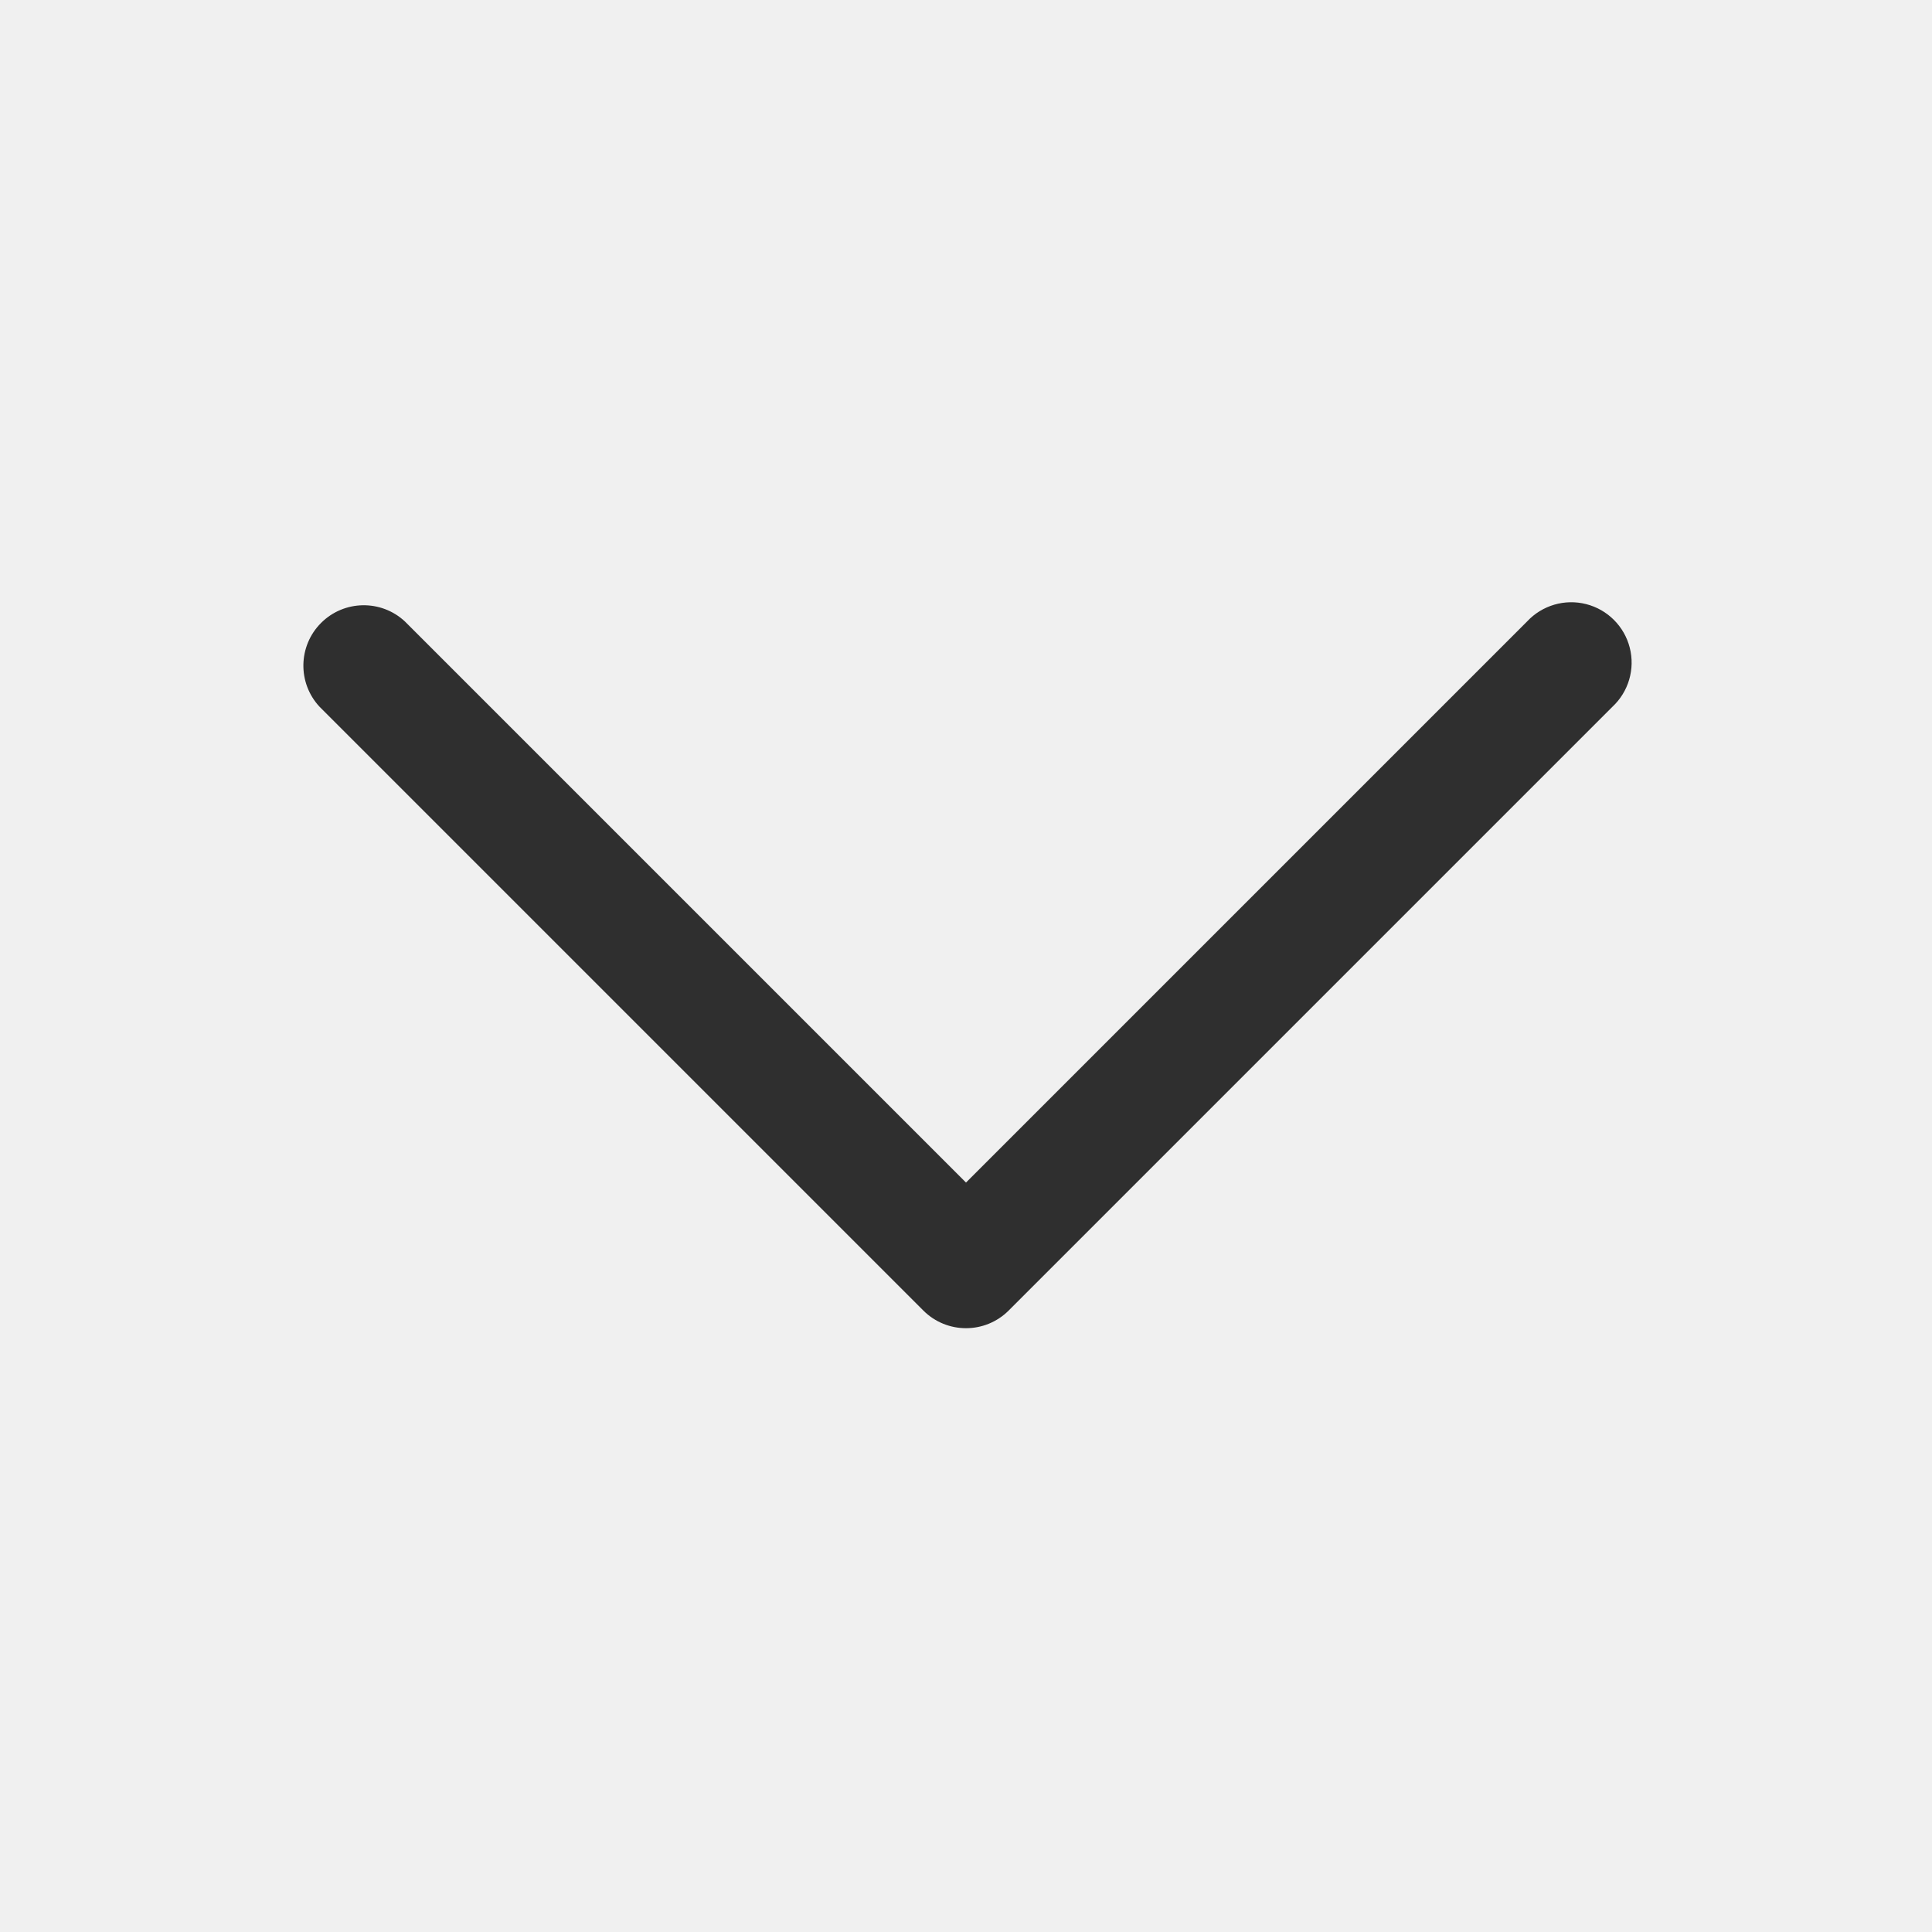
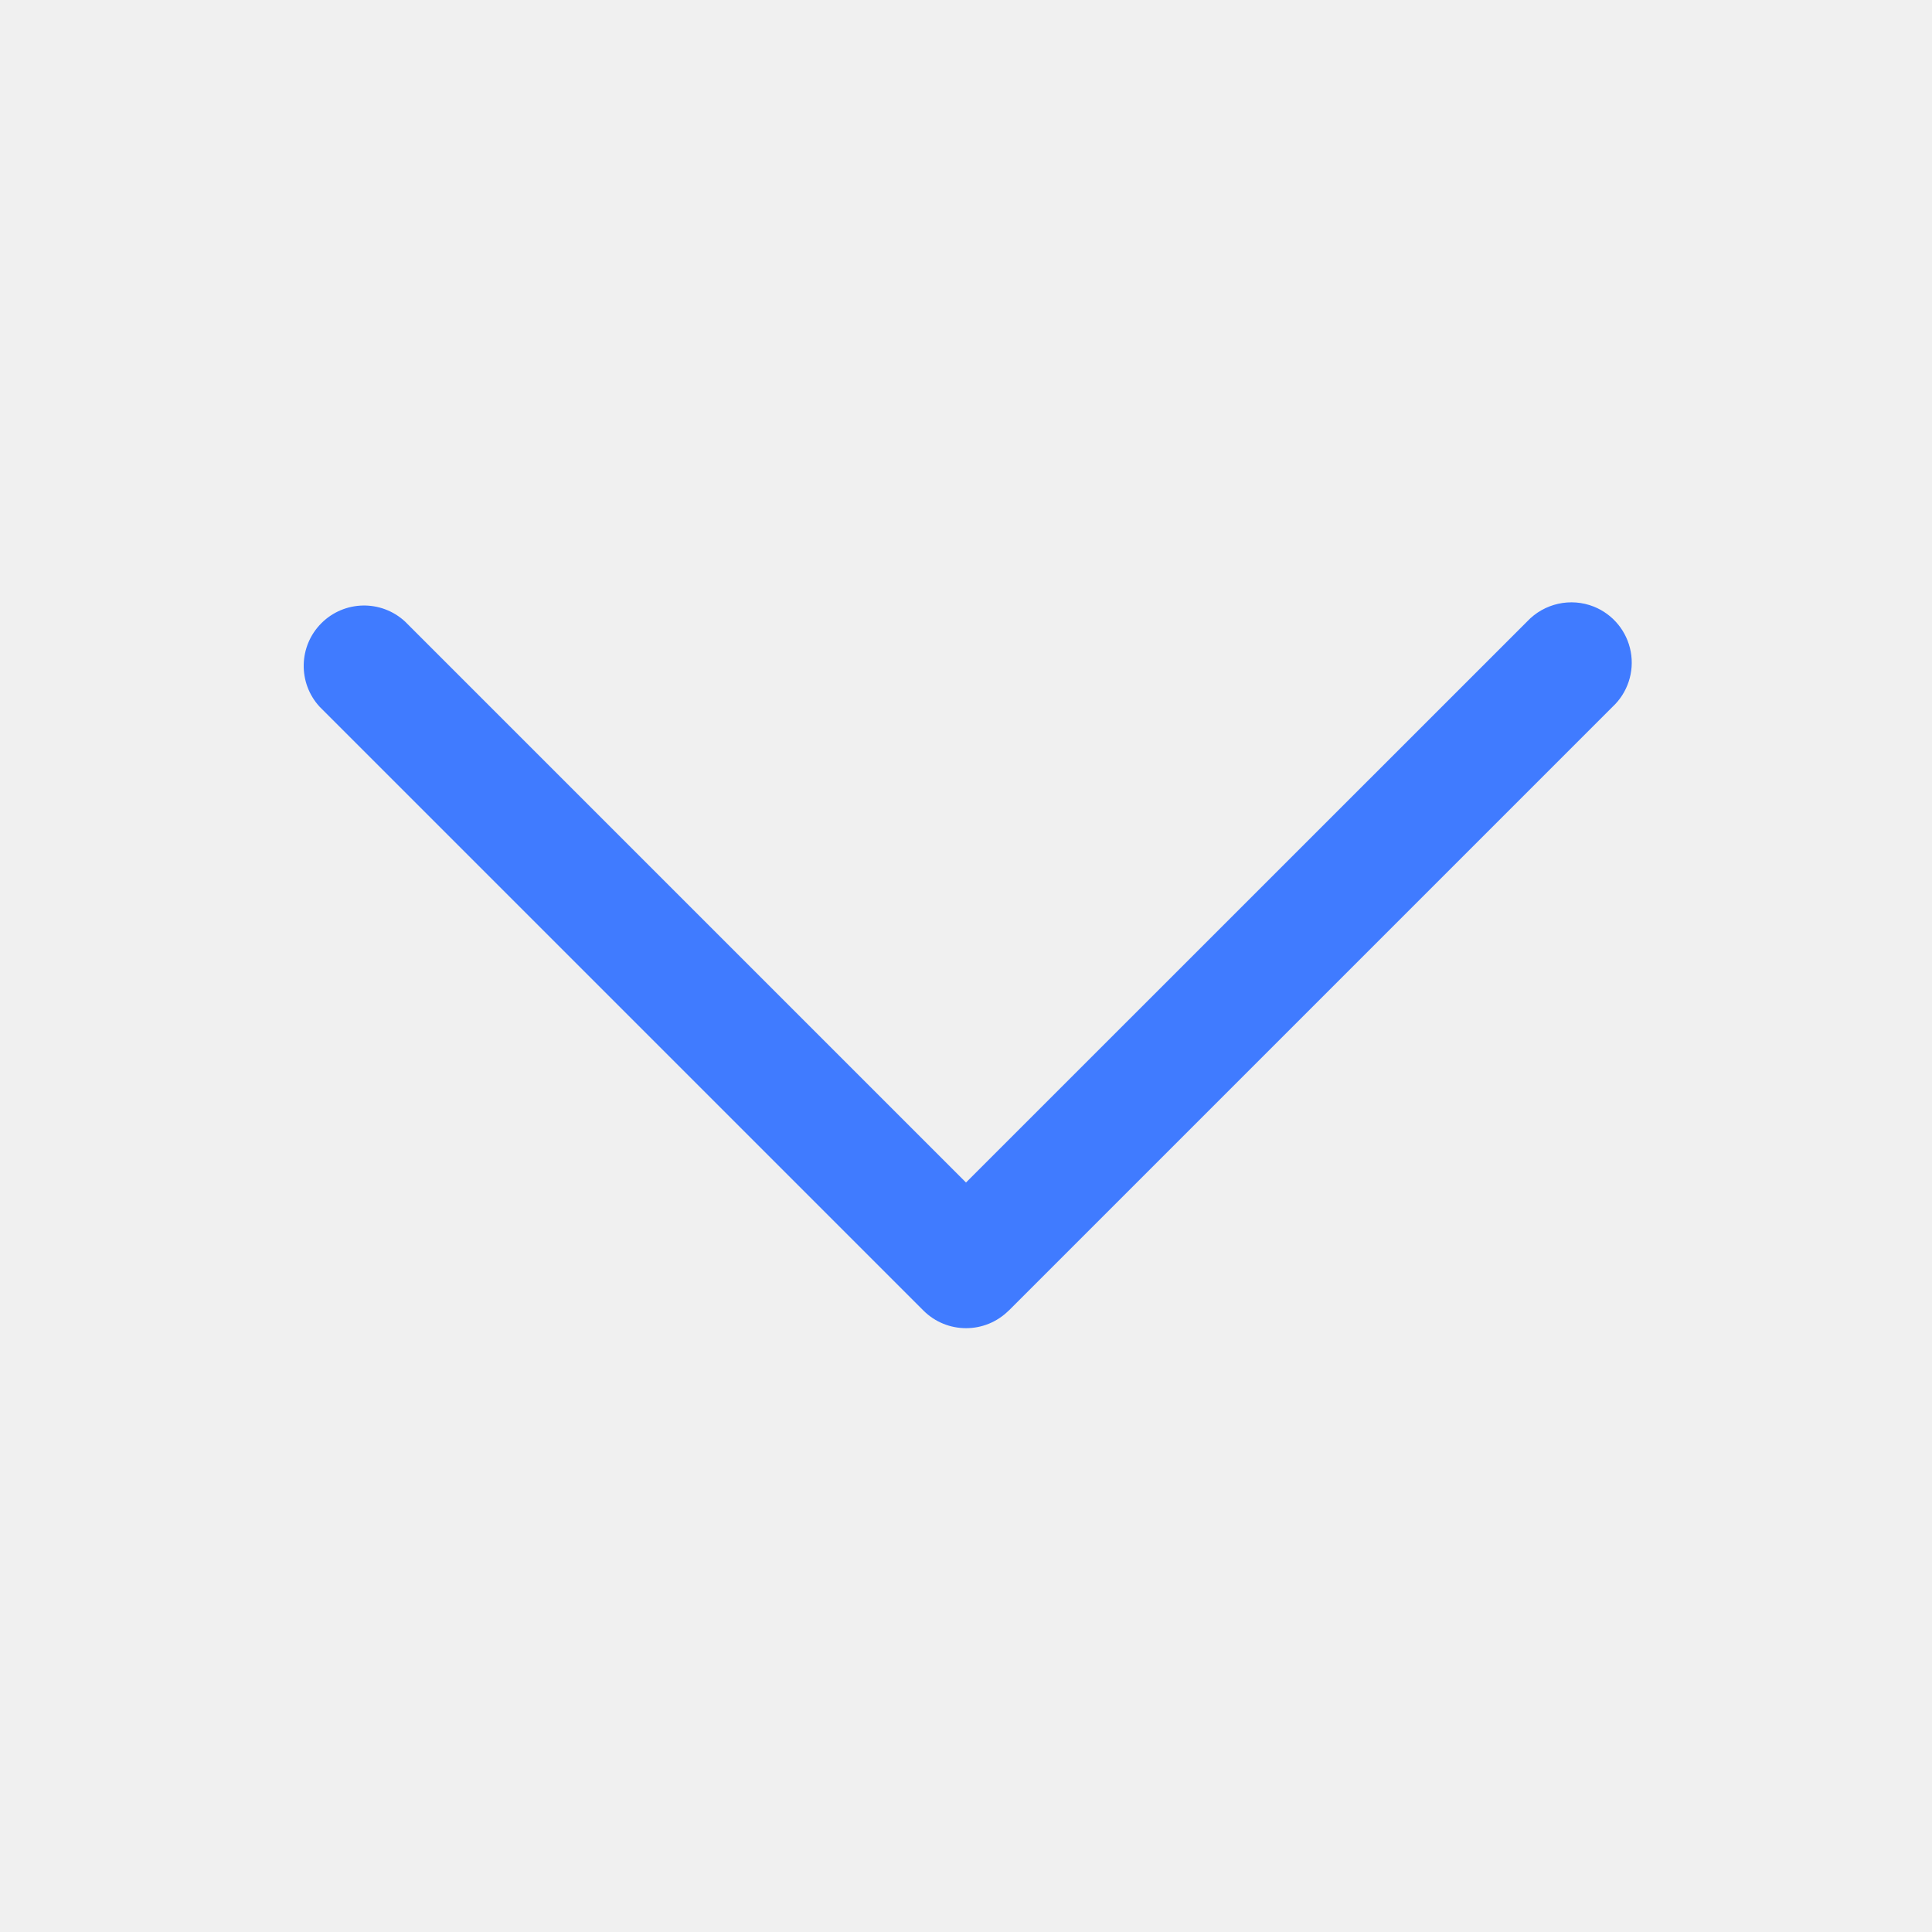
- <svg xmlns="http://www.w3.org/2000/svg" width="24" height="24" fill="none">
-   <path fill-rule="evenodd" clip-rule="evenodd" d="M12.53 16.28a.75.75 0 0 1-1.06 0l-7.5-7.5a.75.75 0 0 1 1.06-1.06L12 14.69l6.97-6.97a.75.75 0 1 1 1.06 1.06l-7.5 7.5Z" fill="#2F2F2F" />
+ <svg xmlns="http://www.w3.org/2000/svg" width="16" height="16" fill="none">
+   <defs>
+     <clipPath id="a">
+       <path fill="#fff" fill-opacity="0" d="M0 0h16v16H0z" />
+     </clipPath>
+   </defs>
+   <path fill="none" d="M0 0h16v16H0z" />
+   <g clip-path="url(#a)">
+     <path d="M8.354 10.853a.5.5 0 0 1-.707 0l-5-5a.5.5 0 0 1 .707-.706L8 9.793l4.647-4.646a.503.503 0 0 1 .553-.123.5.5 0 0 1 .154.83l-5 5Z" fill="#407BFF" fill-rule="evenodd" />
+   </g>
</svg>
